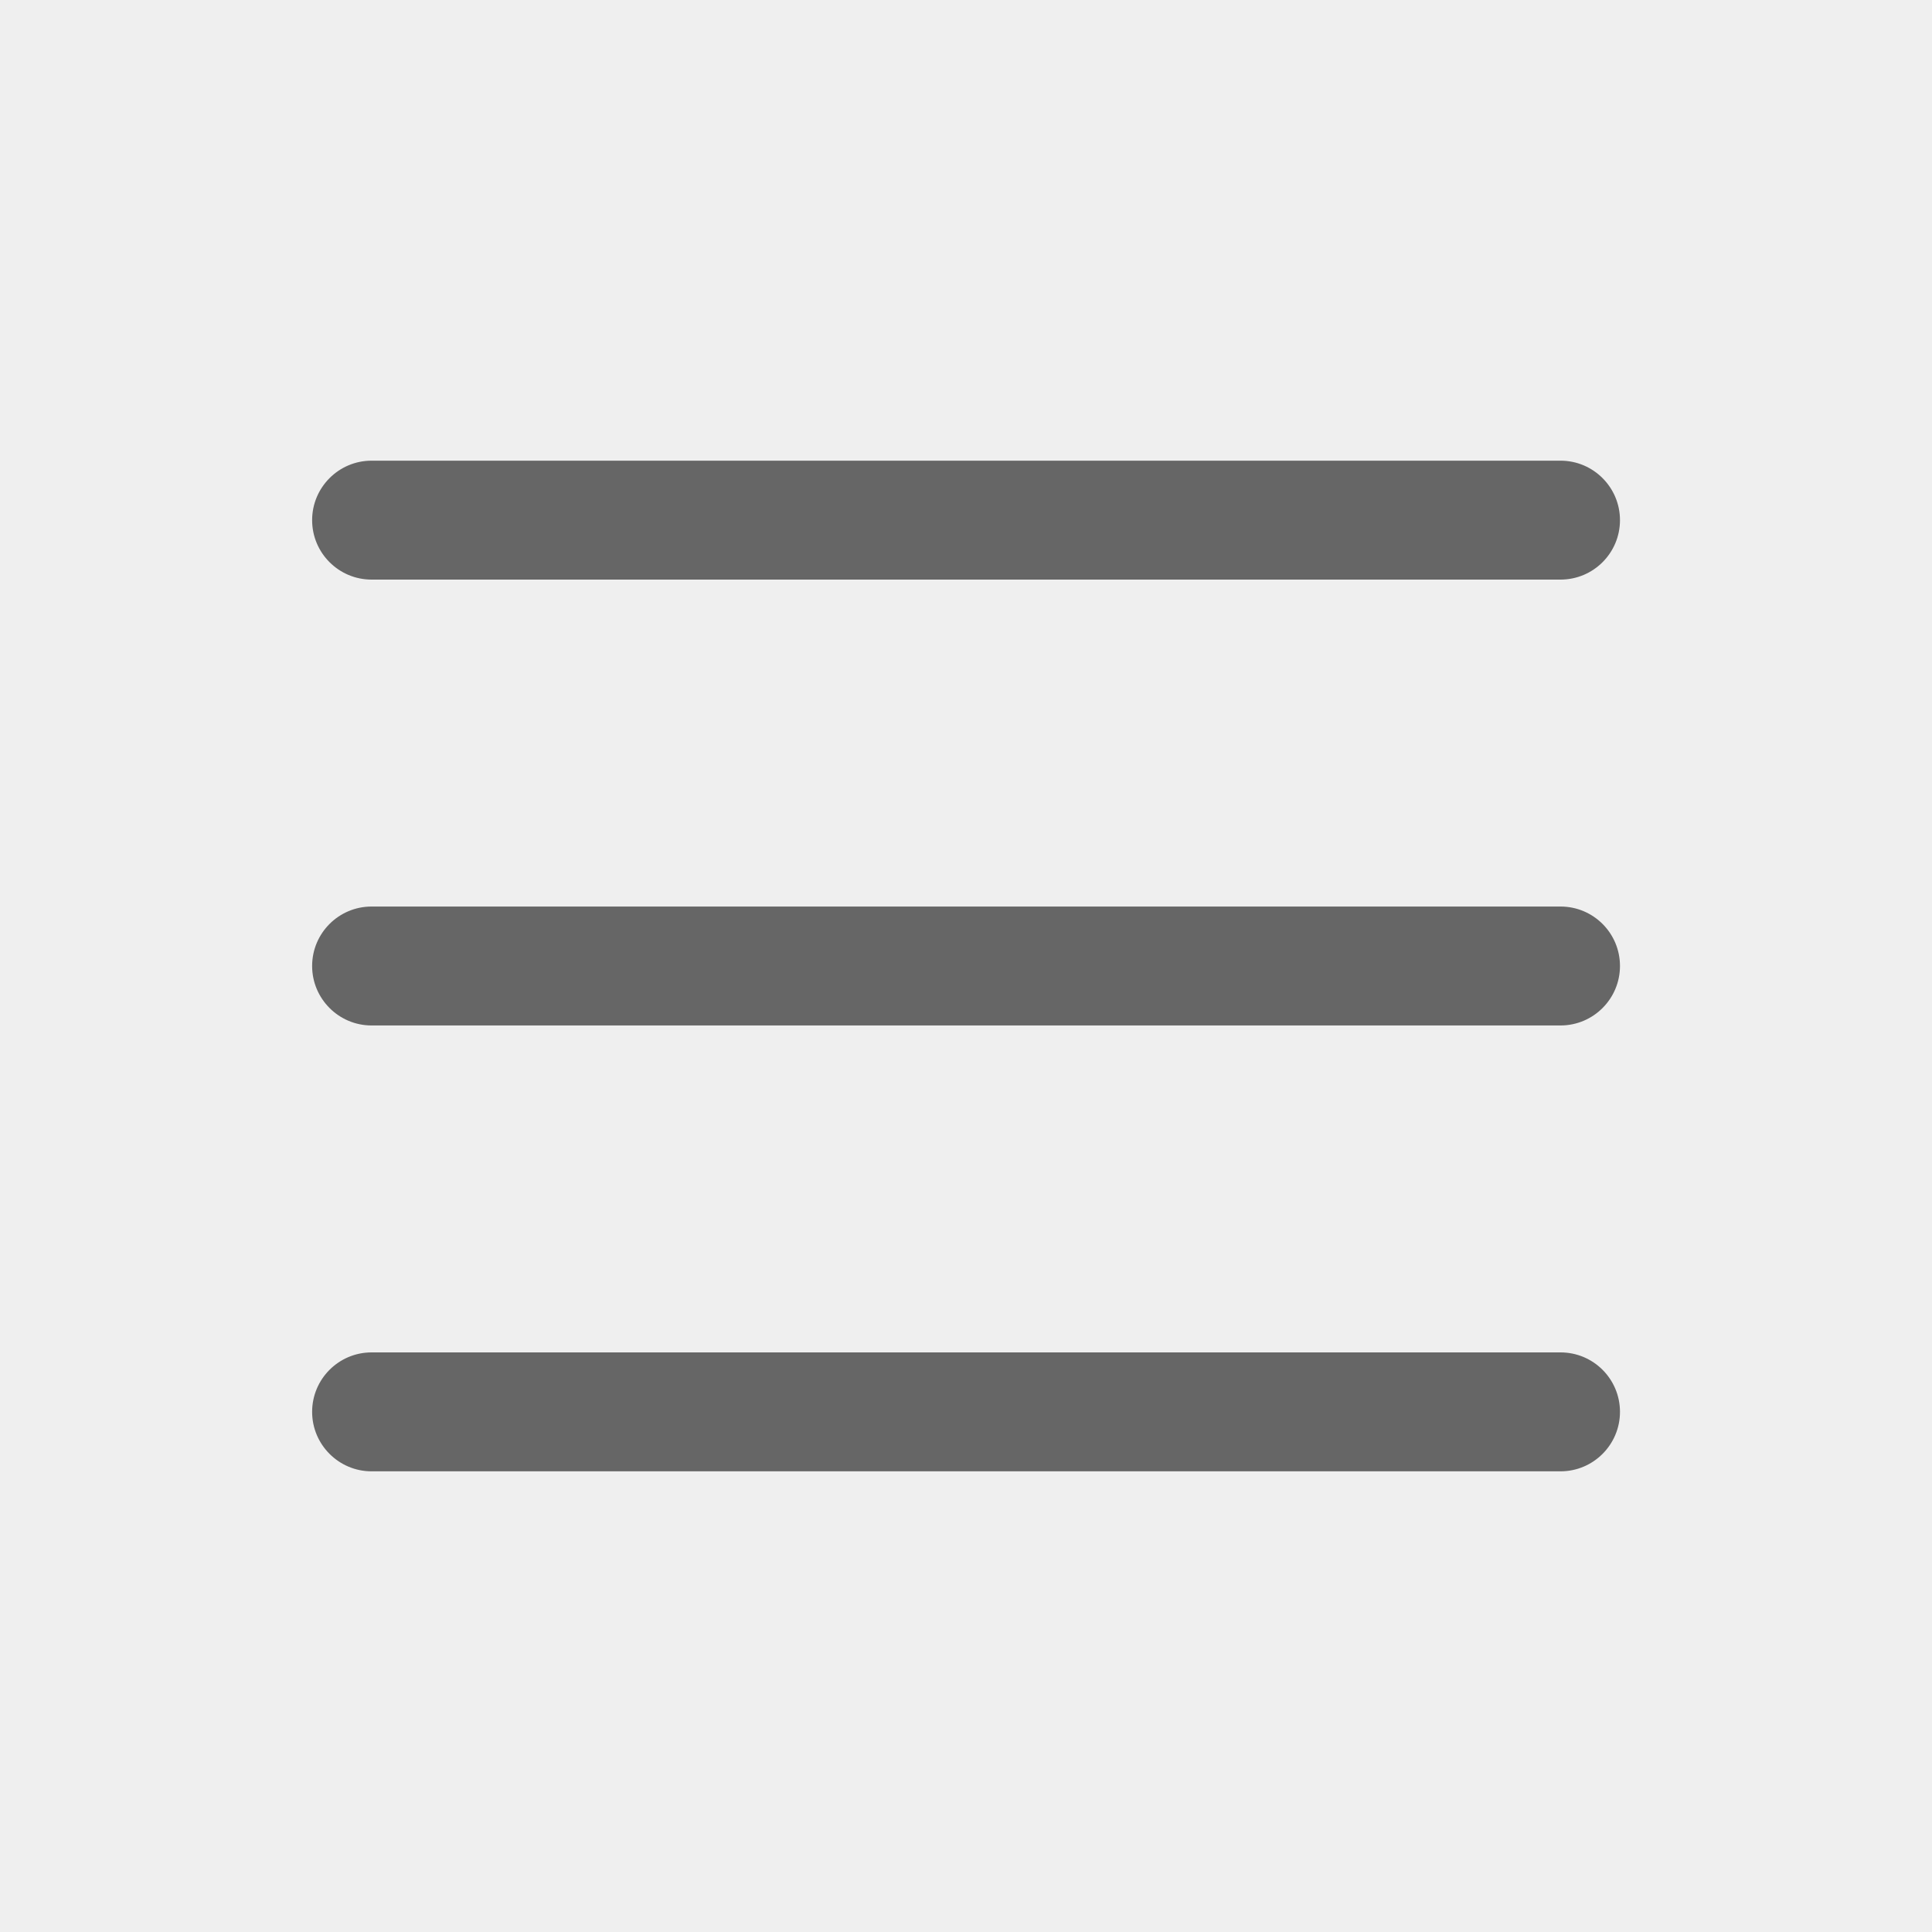
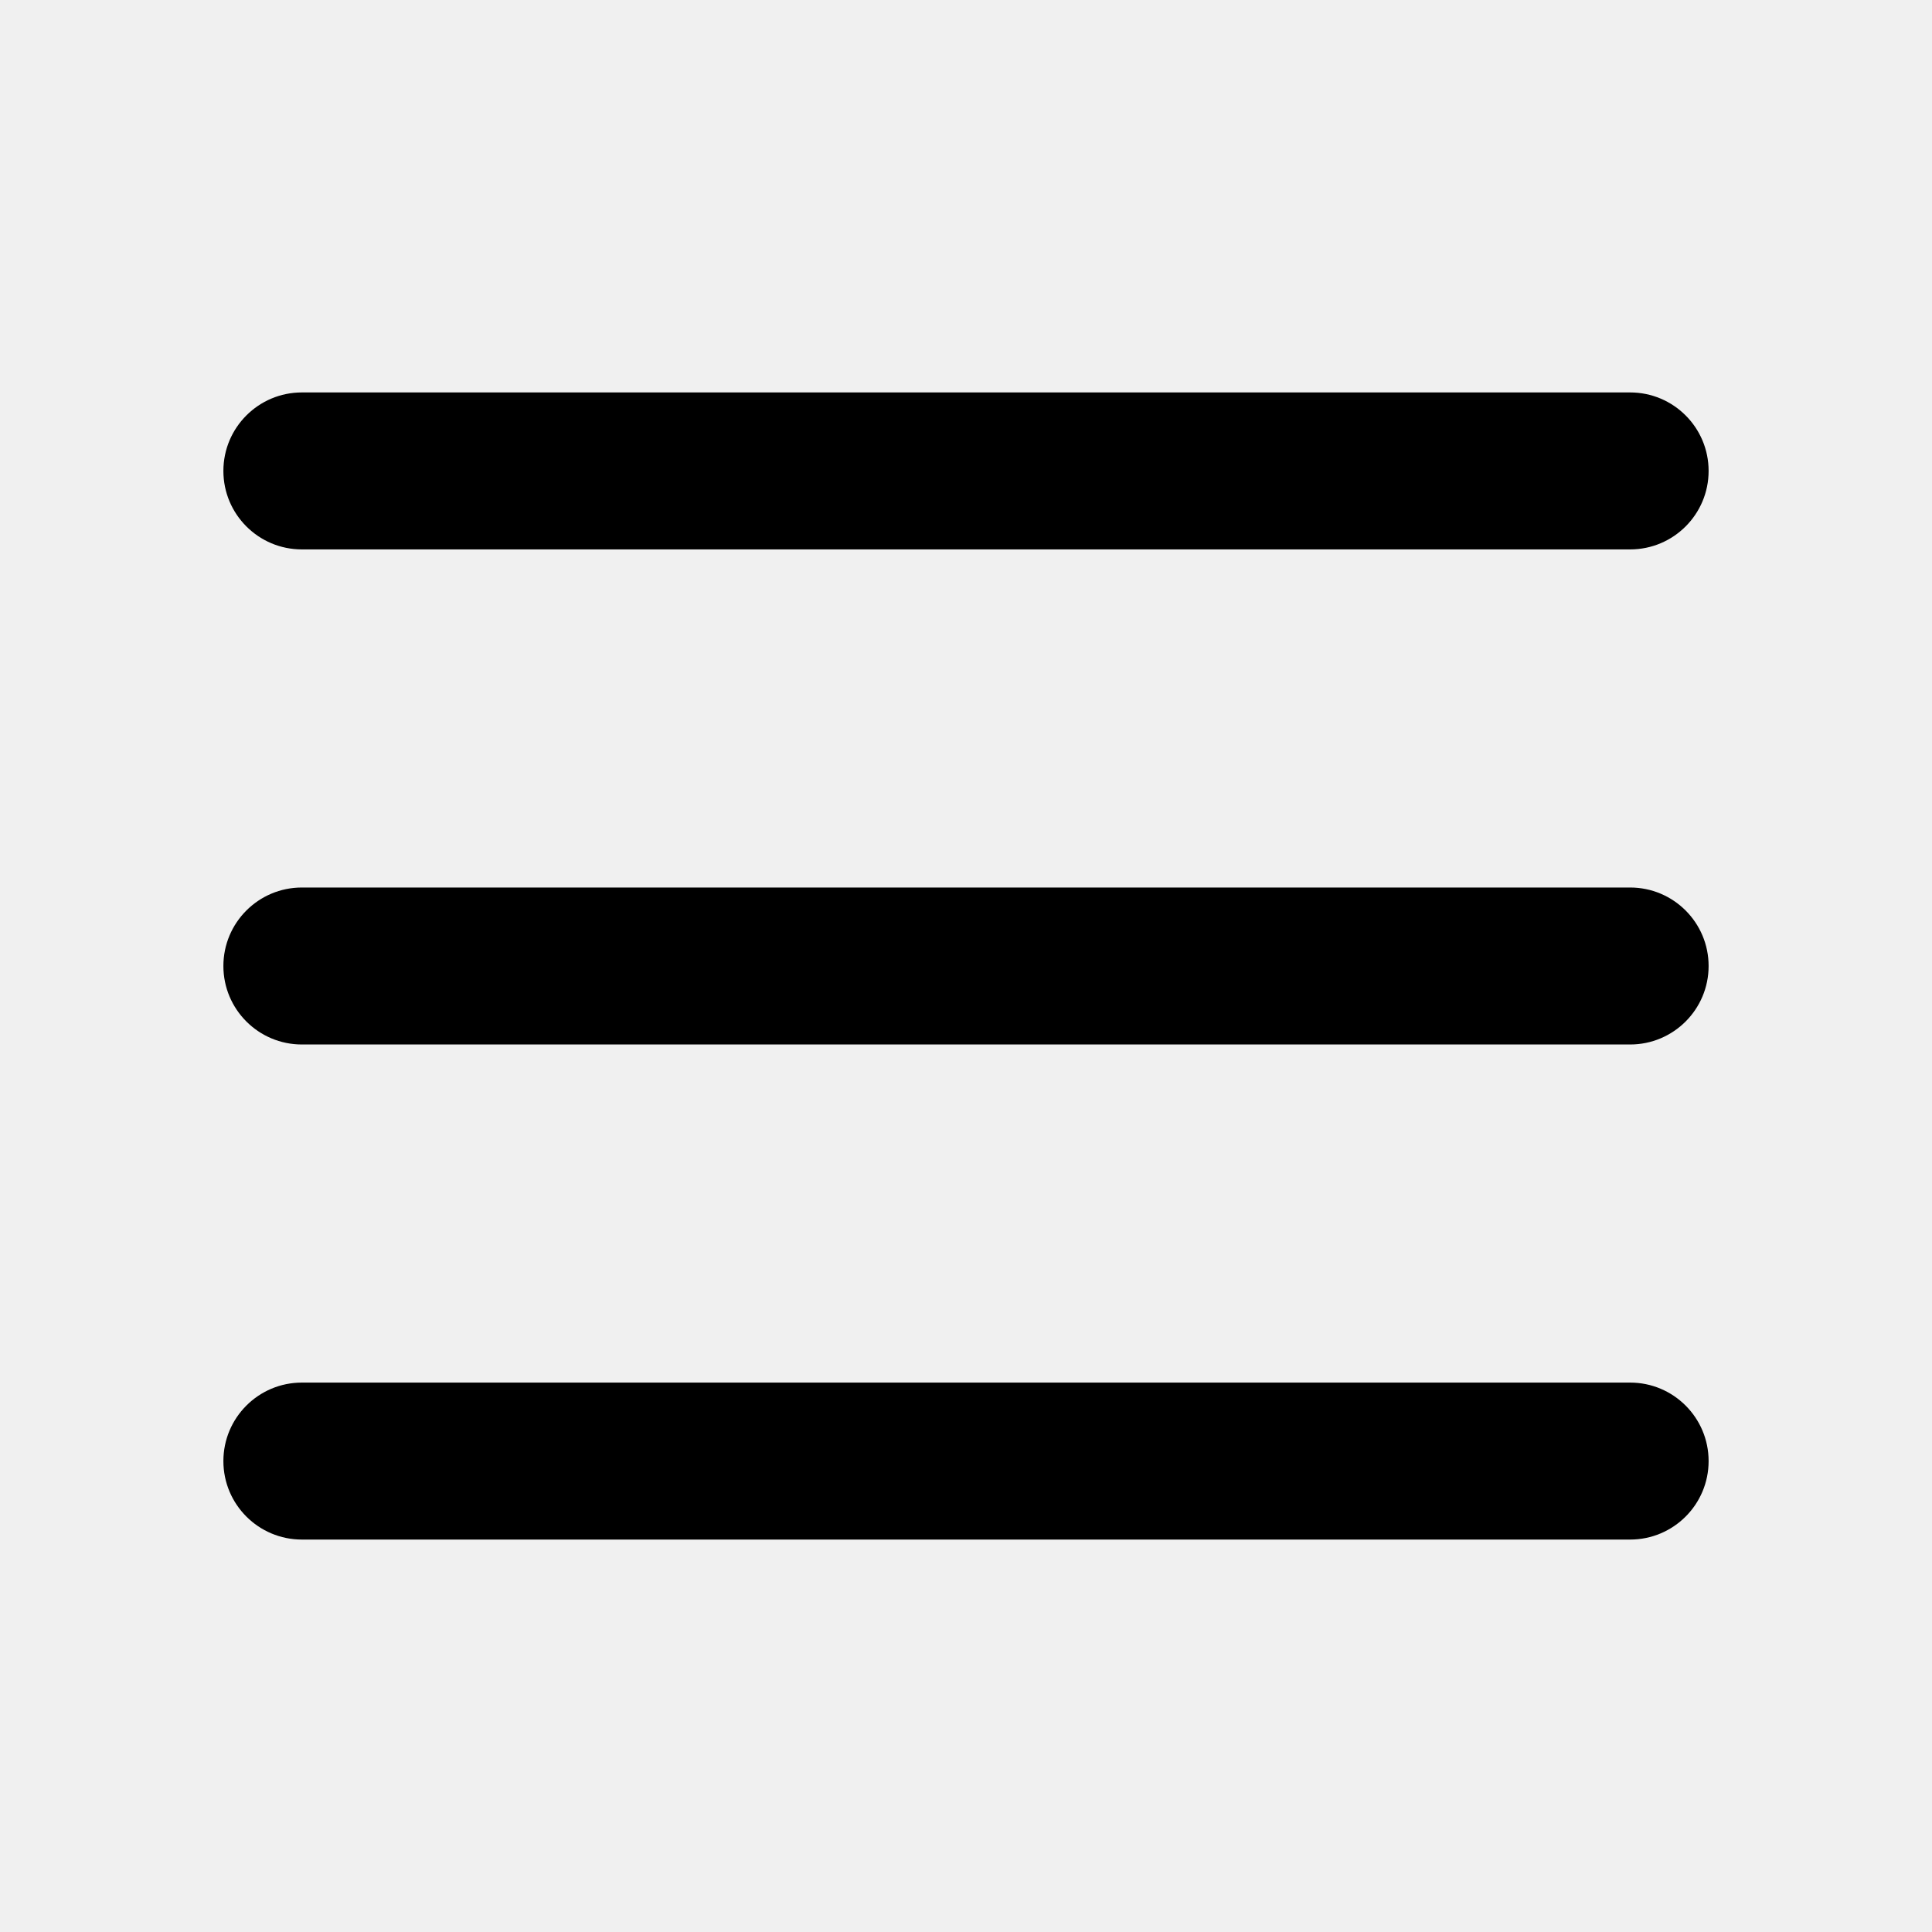
- <svg xmlns="http://www.w3.org/2000/svg" width="18" height="18" viewBox="0 0 18 18" fill="none">
-   <path opacity="0.01" fill-rule="evenodd" clip-rule="evenodd" d="M0 18H18V0H0V18Z" fill="#666666" />
-   <mask id="mask0" mask-type="alpha" maskUnits="userSpaceOnUse" x="0" y="0" width="18" height="18">
-     <path fill-rule="evenodd" clip-rule="evenodd" d="M0 18H18V0H0V18Z" fill="white" />
-   </mask>
-   <g mask="url(#mask0)">
-     <path fill-rule="evenodd" clip-rule="evenodd" d="M14.539 5.4H3.462C3.156 5.4 2.908 5.152 2.908 4.846C2.908 4.541 3.156 4.292 3.462 4.292H14.539C14.845 4.292 15.093 4.541 15.093 4.846C15.093 5.152 14.845 5.4 14.539 5.4ZM14.539 8.446H3.462C3.156 8.446 2.908 8.694 2.908 9C2.908 9.305 3.156 9.554 3.462 9.554H14.539C14.845 9.554 15.093 9.305 15.093 9C15.093 8.694 14.845 8.446 14.539 8.446ZM14.539 12.6H3.462C3.156 12.6 2.908 12.848 2.908 13.154C2.908 13.459 3.156 13.708 3.462 13.708H14.539C14.845 13.708 15.093 13.459 15.093 13.154C15.093 12.848 14.845 12.6 14.539 12.6Z" fill="#666666" />
-   </g>
+ <svg xmlns="http://www.w3.org/2000/svg" width="16" height="16" viewBox="0 0 16 16" fill="none">
+   <path d="M1.85 3.9C1.85 3.541 2.141 3.25 2.5 3.25H13.5C13.859 3.25 14.15 3.541 14.15 3.9C14.15 4.259 13.859 4.55 13.5 4.55L2.5 4.55C2.141 4.55 1.85 4.259 1.85 3.9Z" fill="black" />
+   <path d="M1.85 8C1.85 7.641 2.141 7.35 2.5 7.35L13.5 7.35C13.859 7.35 14.15 7.641 14.15 8C14.15 8.359 13.859 8.65 13.5 8.65L2.5 8.65C2.141 8.65 1.85 8.359 1.85 8Z" fill="black" />
+   <path d="M2.5 11.45C2.141 11.45 1.85 11.741 1.85 12.1C1.85 12.459 2.141 12.75 2.5 12.75L13.5 12.75C13.859 12.75 14.15 12.459 14.15 12.1C14.15 11.741 13.859 11.45 13.5 11.45L2.5 11.45Z" fill="black" />
</svg>
